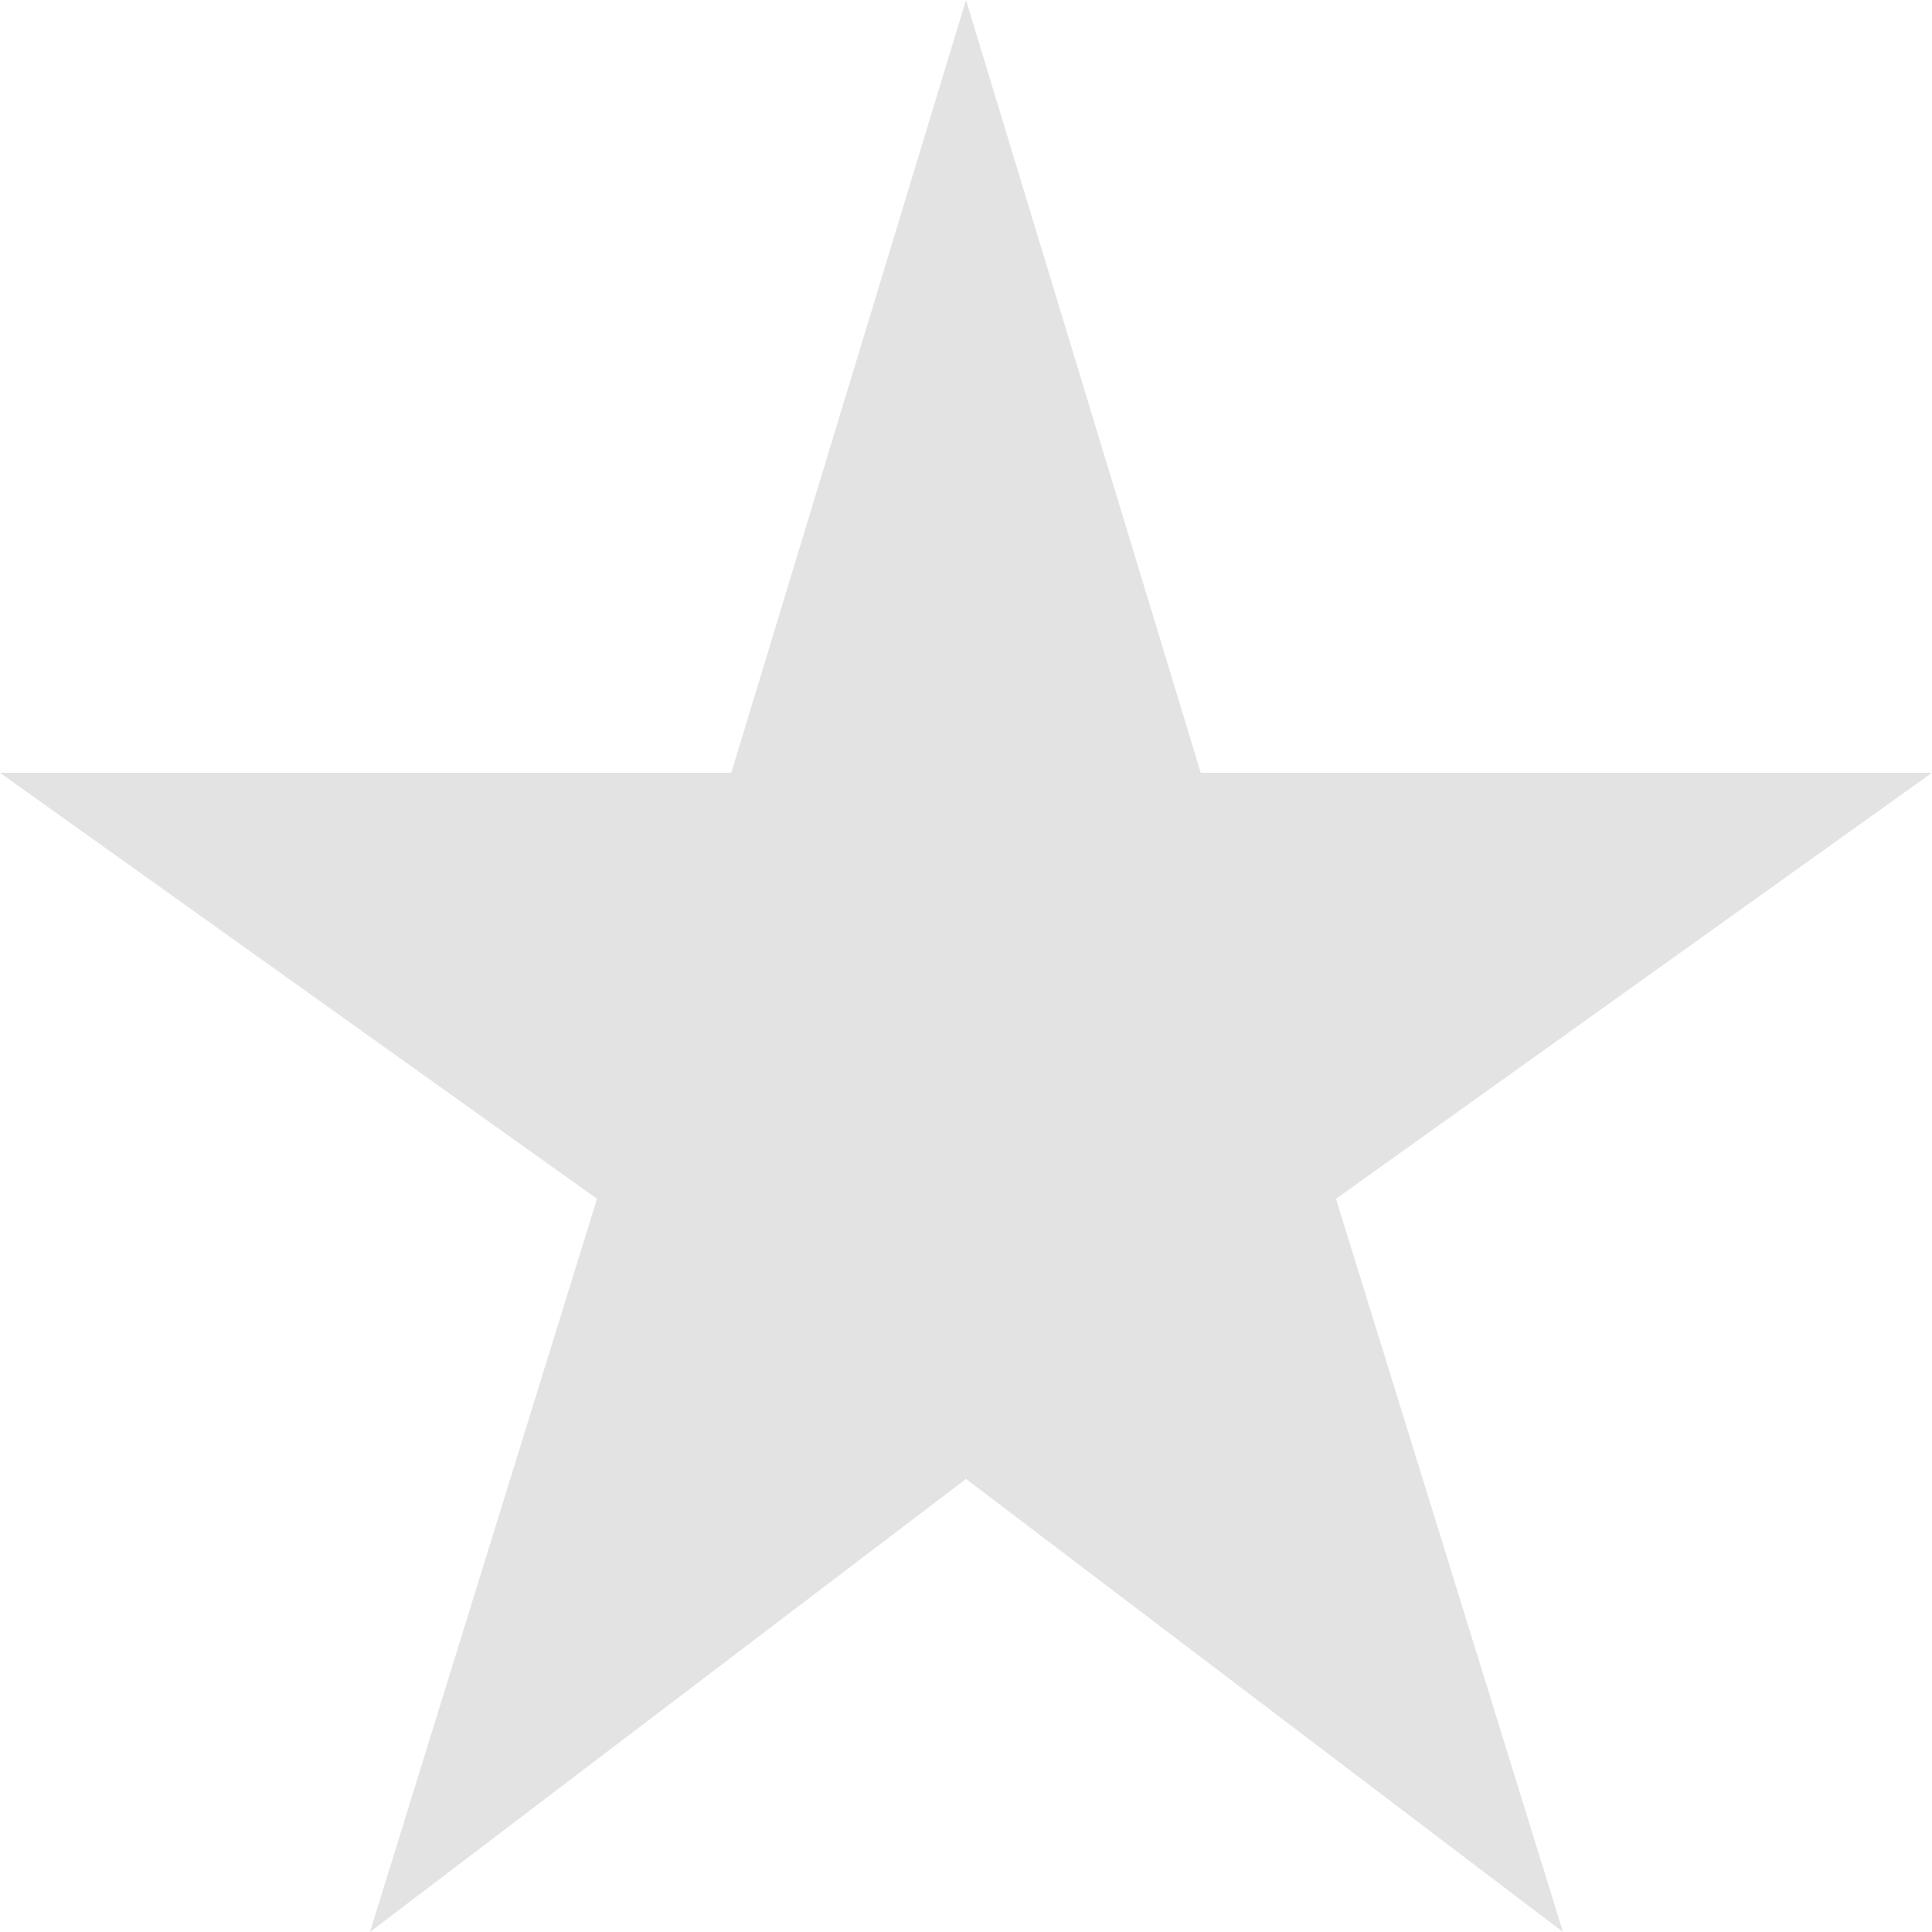
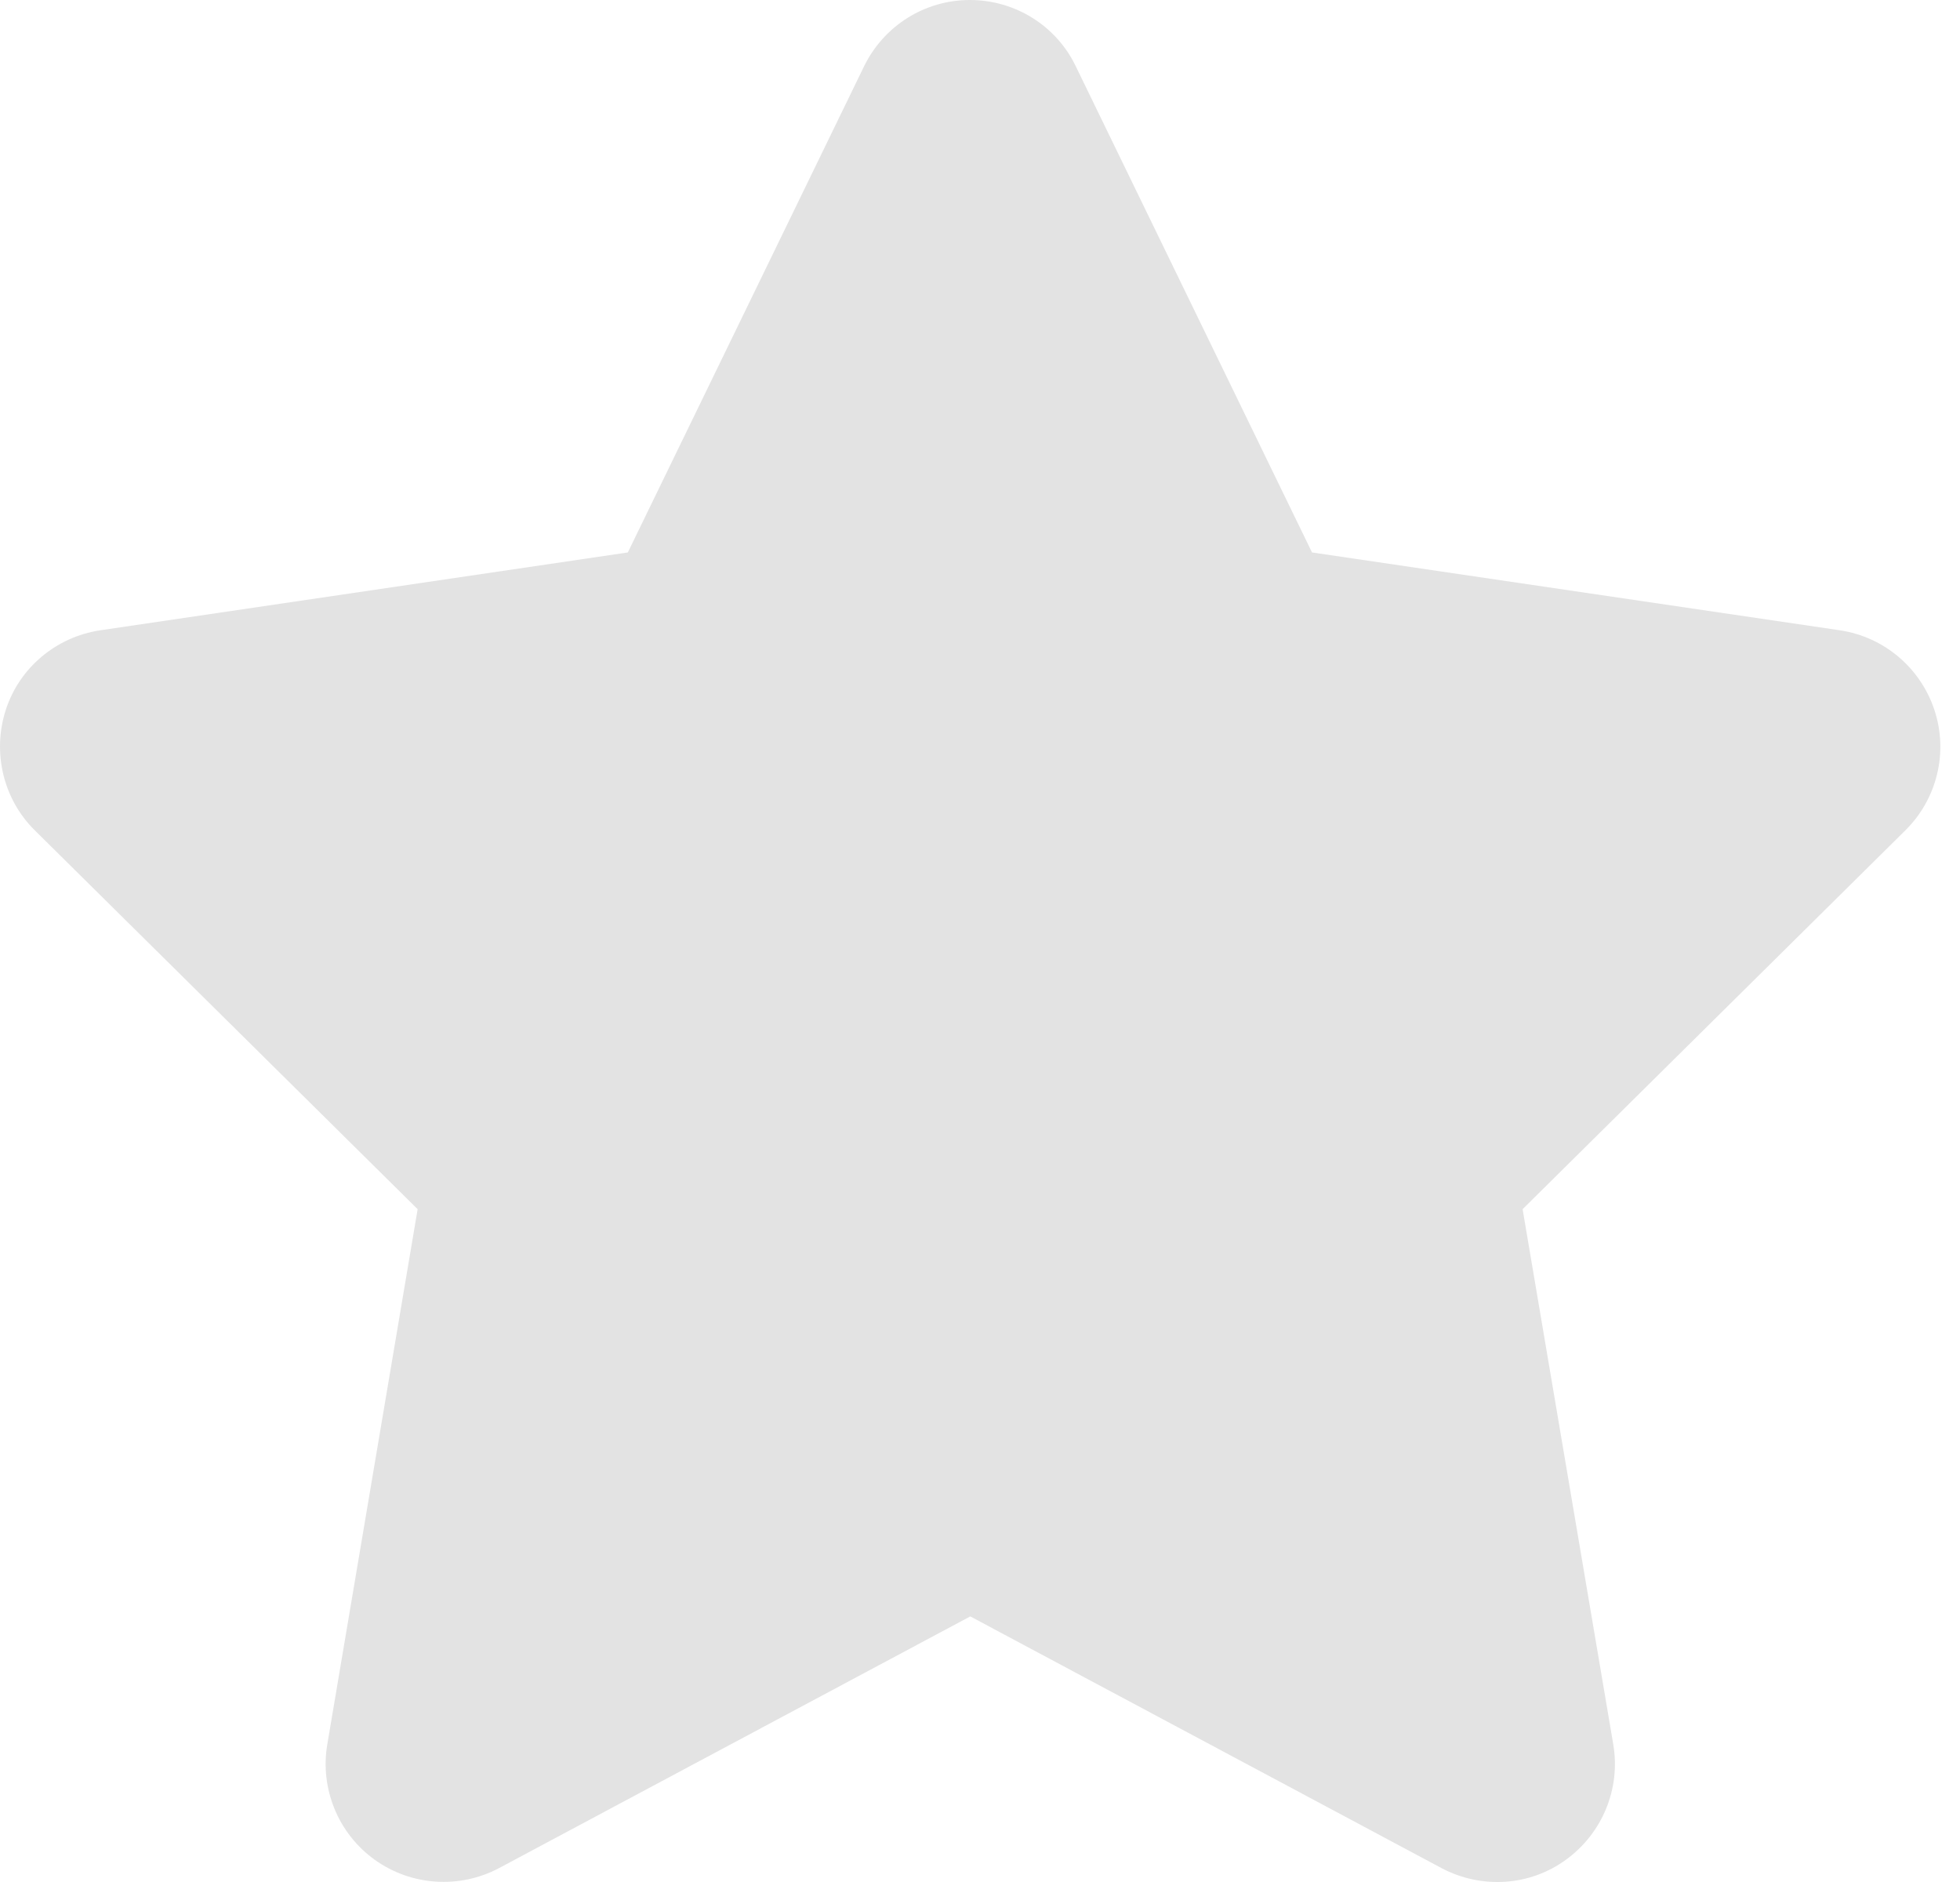
- <svg xmlns="http://www.w3.org/2000/svg" width="30" height="30" viewBox="0 0 30 30" fill="none">
-   <path d="M18.645 12L15 0L11.355 12H0L9.27 18.615L5.745 30L15 22.965L24.27 30L20.745 18.615L30 12H18.645Z" fill="#E3E3E3" />
+ <svg xmlns="http://www.w3.org/2000/svg" width="25" height="24" viewBox="0 0 25 24" fill="none">
+   <path d="M13.721 0.844C13.473 0.328 12.948 0 12.371 0C11.795 0 11.275 0.328 11.022 0.844L8.008 7.045L1.277 8.038C0.715 8.123 0.246 8.516 0.073 9.055C-0.1 9.594 0.04 10.19 0.443 10.588L5.327 15.42L4.174 22.249C4.08 22.811 4.315 23.383 4.779 23.716C5.243 24.049 5.857 24.091 6.363 23.824L12.376 20.613L18.389 23.824C18.896 24.091 19.51 24.054 19.974 23.716C20.438 23.379 20.672 22.811 20.578 22.249L19.421 15.42L24.304 10.588C24.707 10.19 24.853 9.594 24.674 9.055C24.496 8.516 24.032 8.123 23.47 8.038L16.735 7.045L13.721 0.844Z" fill="#E3E3E3" />
</svg>
